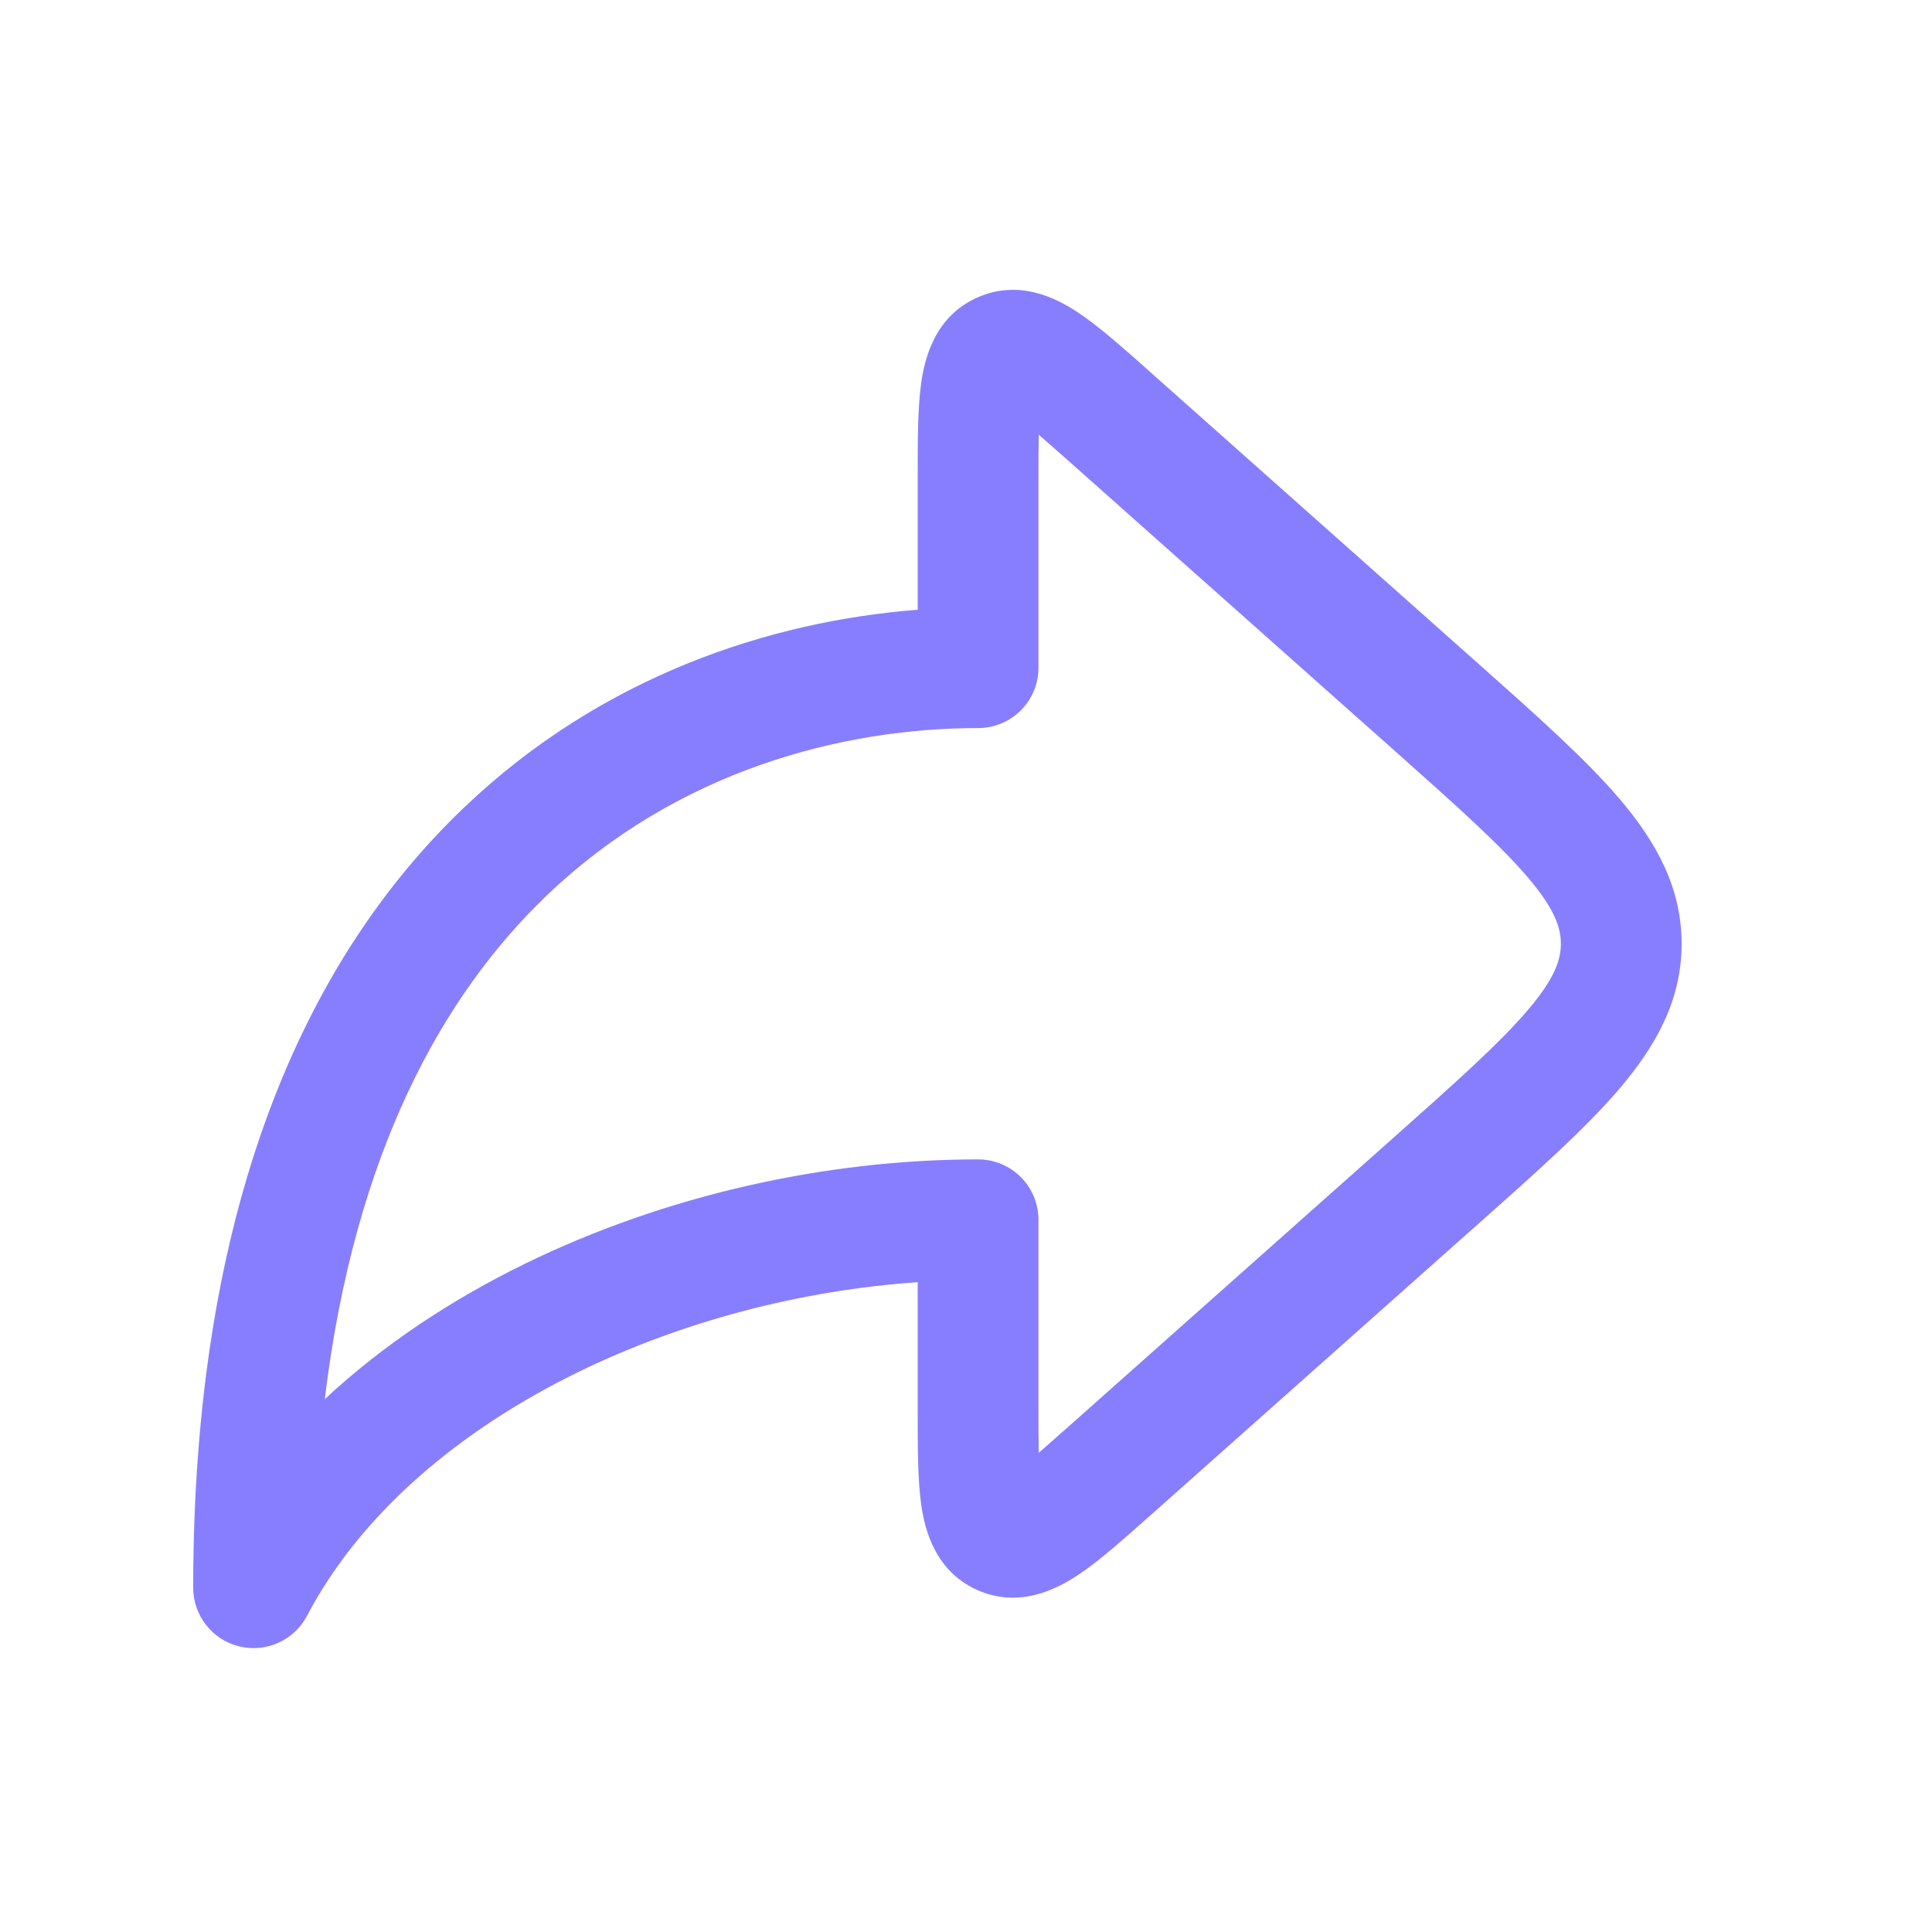
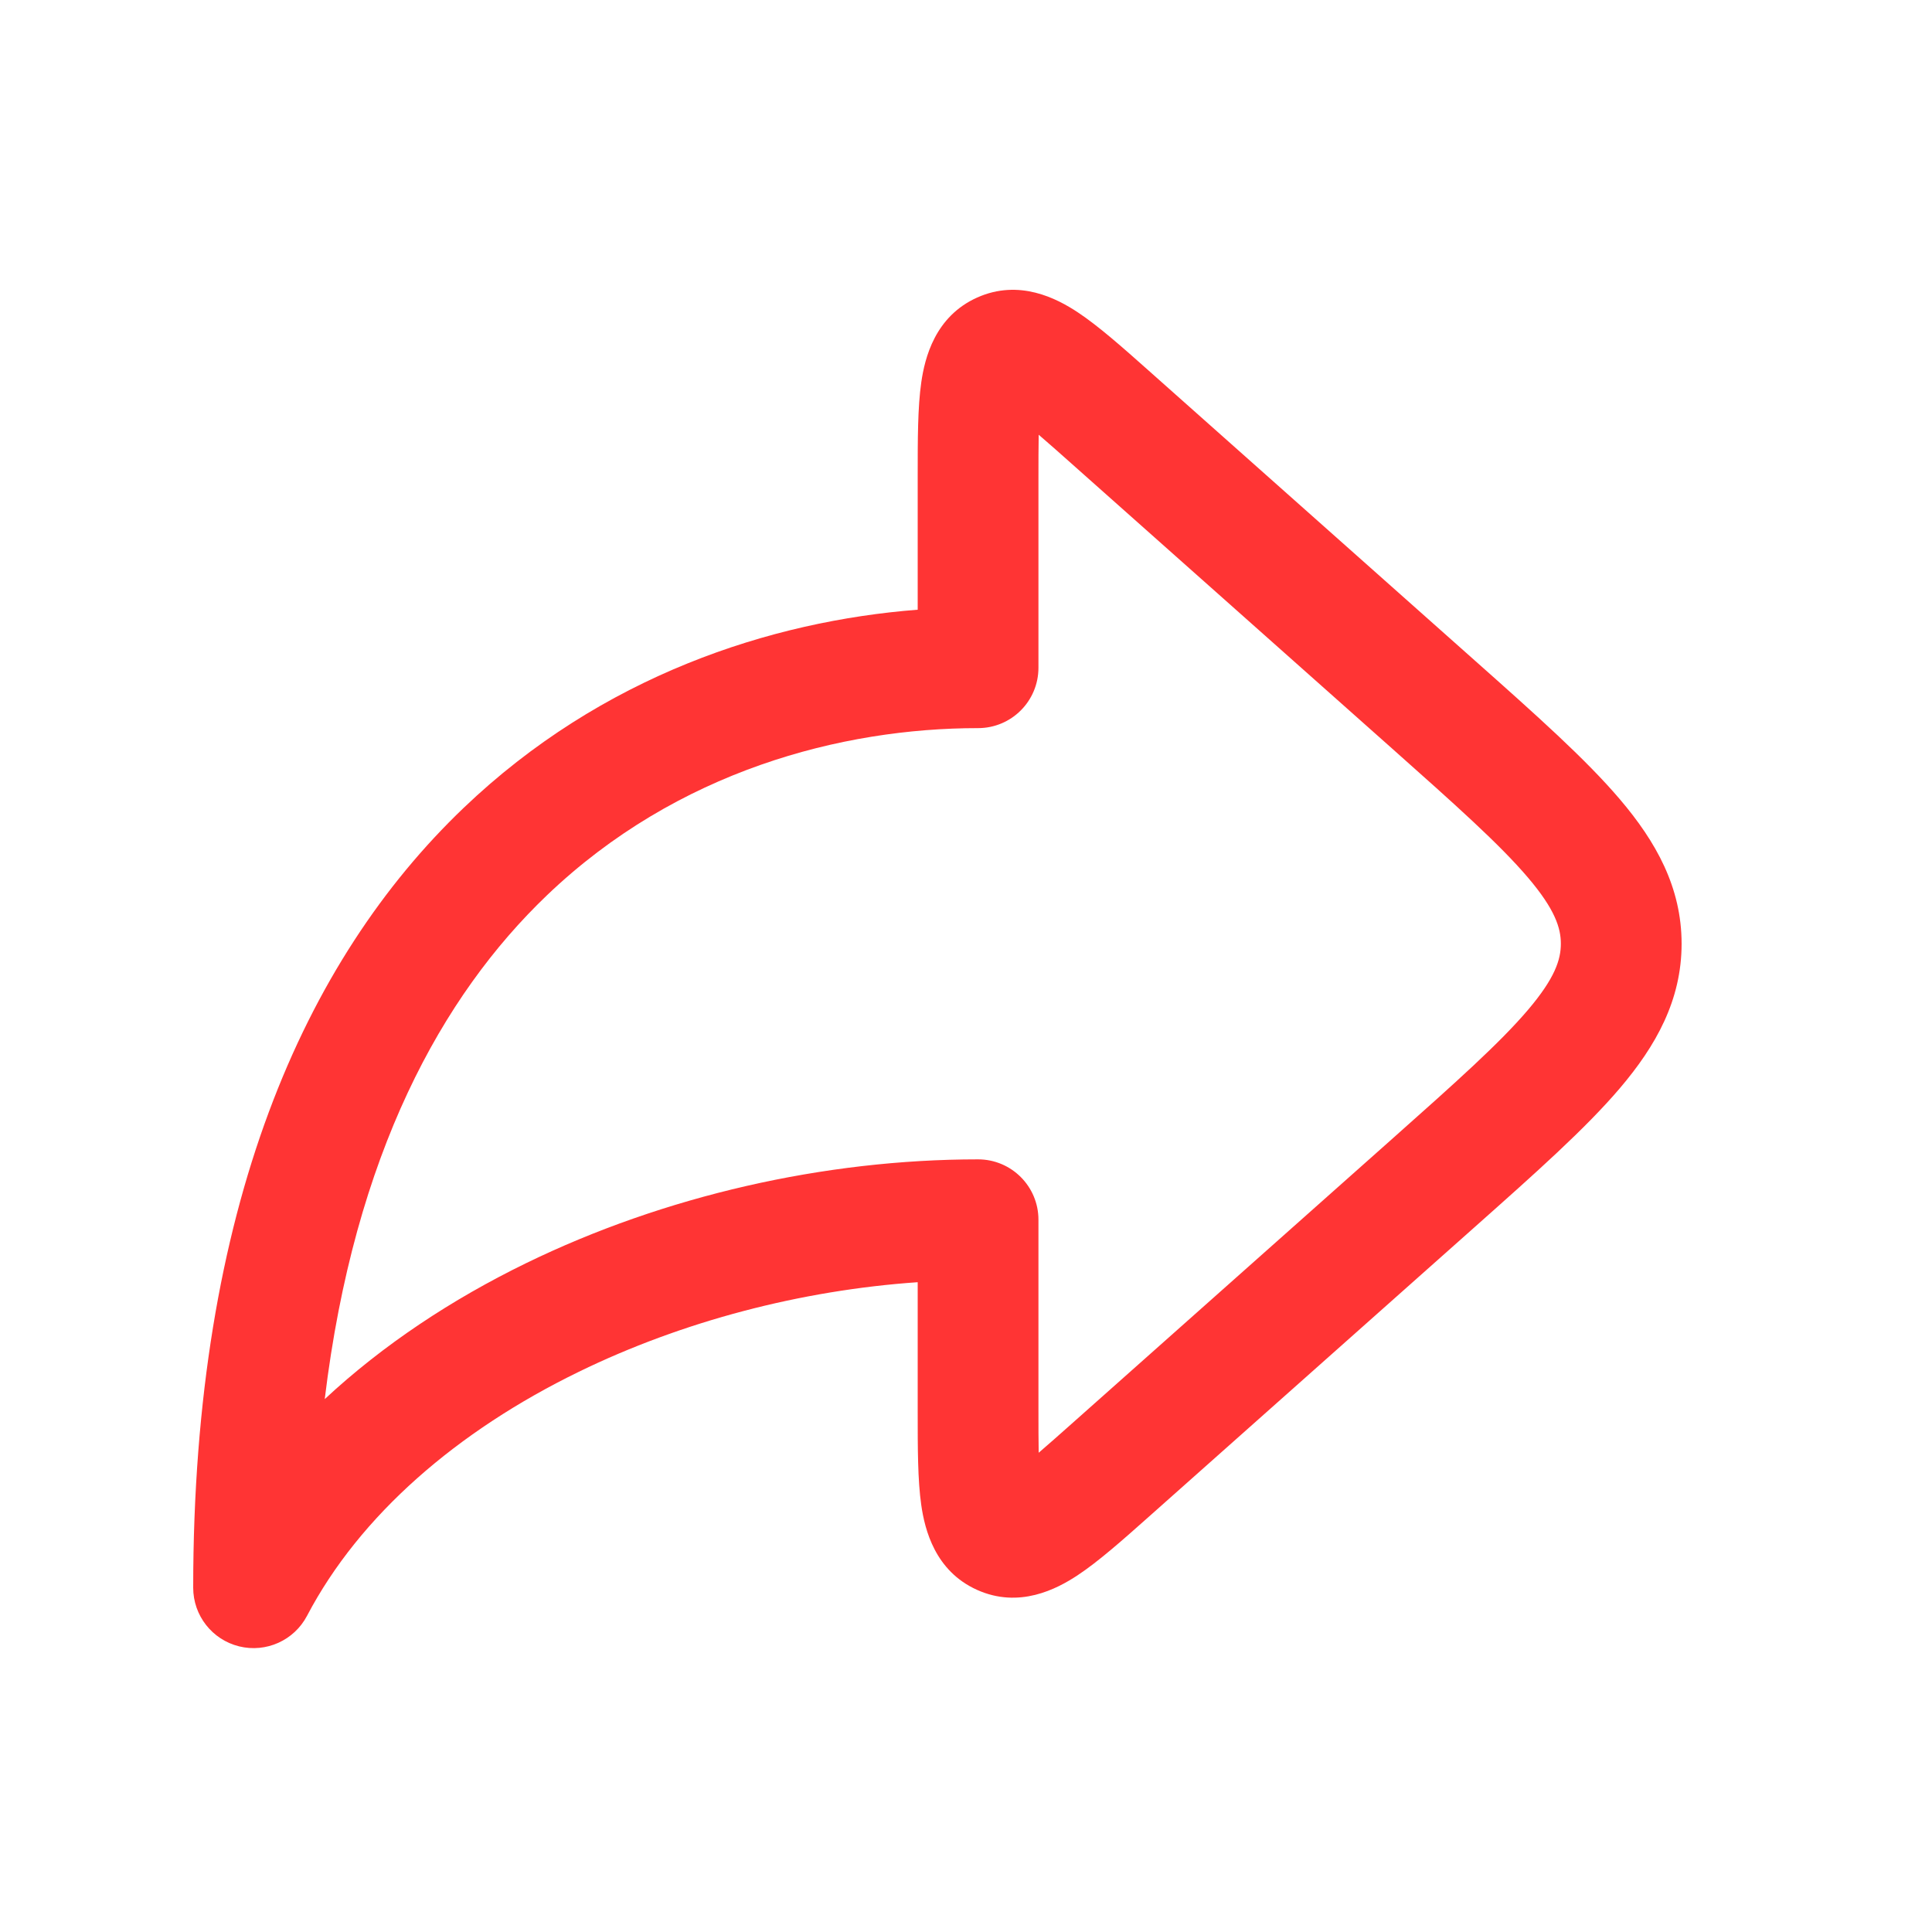
- <svg xmlns="http://www.w3.org/2000/svg" width="20" height="20" viewBox="0 0 20 20" fill="none">
-   <path fill-rule="evenodd" clip-rule="evenodd" d="M11.895 3.84C11.906 3.85 11.916 3.859 11.927 3.869L15.272 6.842C15.896 7.397 16.414 7.856 16.769 8.274C17.142 8.713 17.408 9.185 17.408 9.77C17.408 10.354 17.142 10.826 16.769 11.265C16.414 11.683 15.896 12.143 15.272 12.697L11.927 15.671C11.916 15.68 11.906 15.69 11.895 15.699C11.625 15.94 11.372 16.164 11.154 16.308C10.94 16.449 10.551 16.654 10.115 16.459C9.679 16.263 9.574 15.835 9.537 15.582C9.5 15.323 9.5 14.985 9.5 14.624C9.5 14.609 9.5 14.595 9.5 14.581V13.273C8.29 13.357 7.065 13.678 5.993 14.2C4.732 14.815 3.725 15.686 3.178 16.727C3.045 16.981 2.755 17.112 2.475 17.043C2.196 16.974 2 16.724 2 16.436C2 12.502 3.151 9.94 4.797 8.366C6.232 6.993 7.98 6.43 9.5 6.312V4.959C9.5 4.944 9.5 4.93 9.5 4.916C9.5 4.554 9.5 4.216 9.537 3.958C9.574 3.704 9.679 3.276 10.115 3.081C10.551 2.885 10.94 3.09 11.154 3.231C11.372 3.375 11.625 3.6 11.895 3.84ZM10.753 4.5C10.847 4.581 10.959 4.681 11.097 4.803L14.407 7.745C15.075 8.339 15.525 8.741 15.817 9.084C16.097 9.413 16.158 9.606 16.158 9.77C16.158 9.933 16.097 10.126 15.817 10.455C15.525 10.798 15.075 11.2 14.407 11.794L11.097 14.736C10.959 14.858 10.847 14.958 10.753 15.039C10.75 14.915 10.75 14.764 10.75 14.581V12.627C10.75 12.281 10.47 12.002 10.125 12.002C8.531 12.002 6.875 12.38 5.445 13.077C4.679 13.45 3.966 13.921 3.362 14.484C3.669 11.944 4.577 10.306 5.661 9.269C7.011 7.977 8.717 7.537 10.125 7.537C10.47 7.537 10.75 7.258 10.75 6.912V4.959C10.75 4.775 10.75 4.624 10.753 4.5Z" fill="#877EFF" />
+ <svg xmlns="http://www.w3.org/2000/svg" width="500" zoomAndPan="magnify" viewBox="0 0 375 375" height="500" preserveAspectRatio="xMidYMid meet" version="1.0">
+   <path fill="#ff3434" d="M 223.031 72 C 223.23 72.18 223.434 72.359 223.637 72.539 L 286.352 128.285 C 298.055 138.688 307.754 147.309 314.414 155.137 C 321.414 163.363 326.398 172.219 326.398 183.18 C 326.398 194.141 321.414 202.996 314.414 211.223 C 307.754 219.051 298.055 227.672 286.352 238.074 L 223.637 293.82 C 223.434 294 223.23 294.18 223.031 294.359 C 217.961 298.867 213.23 303.074 209.145 305.77 C 205.129 308.422 197.832 312.273 189.656 308.598 C 181.48 304.926 179.508 296.914 178.82 292.156 C 178.121 287.309 178.125 280.977 178.125 274.191 C 178.125 273.926 178.125 273.656 178.125 273.383 L 178.125 248.875 C 155.445 250.441 132.465 256.461 112.359 266.258 C 88.719 277.777 69.84 294.109 59.594 313.629 C 57.09 318.402 51.648 320.848 46.414 319.559 C 41.18 318.266 37.5 313.57 37.5 308.18 C 37.5 234.414 59.086 186.383 89.945 156.855 C 116.844 131.117 149.629 120.555 178.125 118.344 L 178.125 92.973 C 178.125 92.703 178.125 92.434 178.125 92.164 C 178.125 85.383 178.121 79.051 178.82 74.203 C 179.508 69.445 181.48 61.43 189.656 57.758 C 197.832 54.09 205.129 57.938 209.145 60.586 C 213.23 63.285 217.961 67.492 223.031 72 Z M 201.609 84.383 C 203.379 85.895 205.488 87.762 208.062 90.055 L 270.133 145.227 C 282.648 156.352 291.094 163.895 296.566 170.324 C 301.82 176.5 302.961 180.105 302.961 183.18 C 302.961 186.254 301.82 189.859 296.566 196.035 C 291.094 202.465 282.648 210.008 270.133 221.133 L 208.062 276.305 C 205.488 278.594 203.379 280.461 201.609 281.977 C 201.566 279.652 201.562 276.836 201.562 273.383 L 201.562 236.75 C 201.562 230.277 196.316 225.031 189.844 225.031 C 159.961 225.031 128.906 232.125 102.094 245.191 C 87.738 252.188 74.371 261.008 63.031 271.566 C 68.793 223.957 85.82 193.242 106.148 173.789 C 131.461 149.57 163.445 141.328 189.844 141.328 C 196.316 141.328 201.562 136.082 201.562 129.609 L 201.562 92.973 C 201.562 89.527 201.566 86.707 201.609 84.383 Z M 201.609 84.383 " fill-opacity="1" fill-rule="evenodd" />
</svg>
